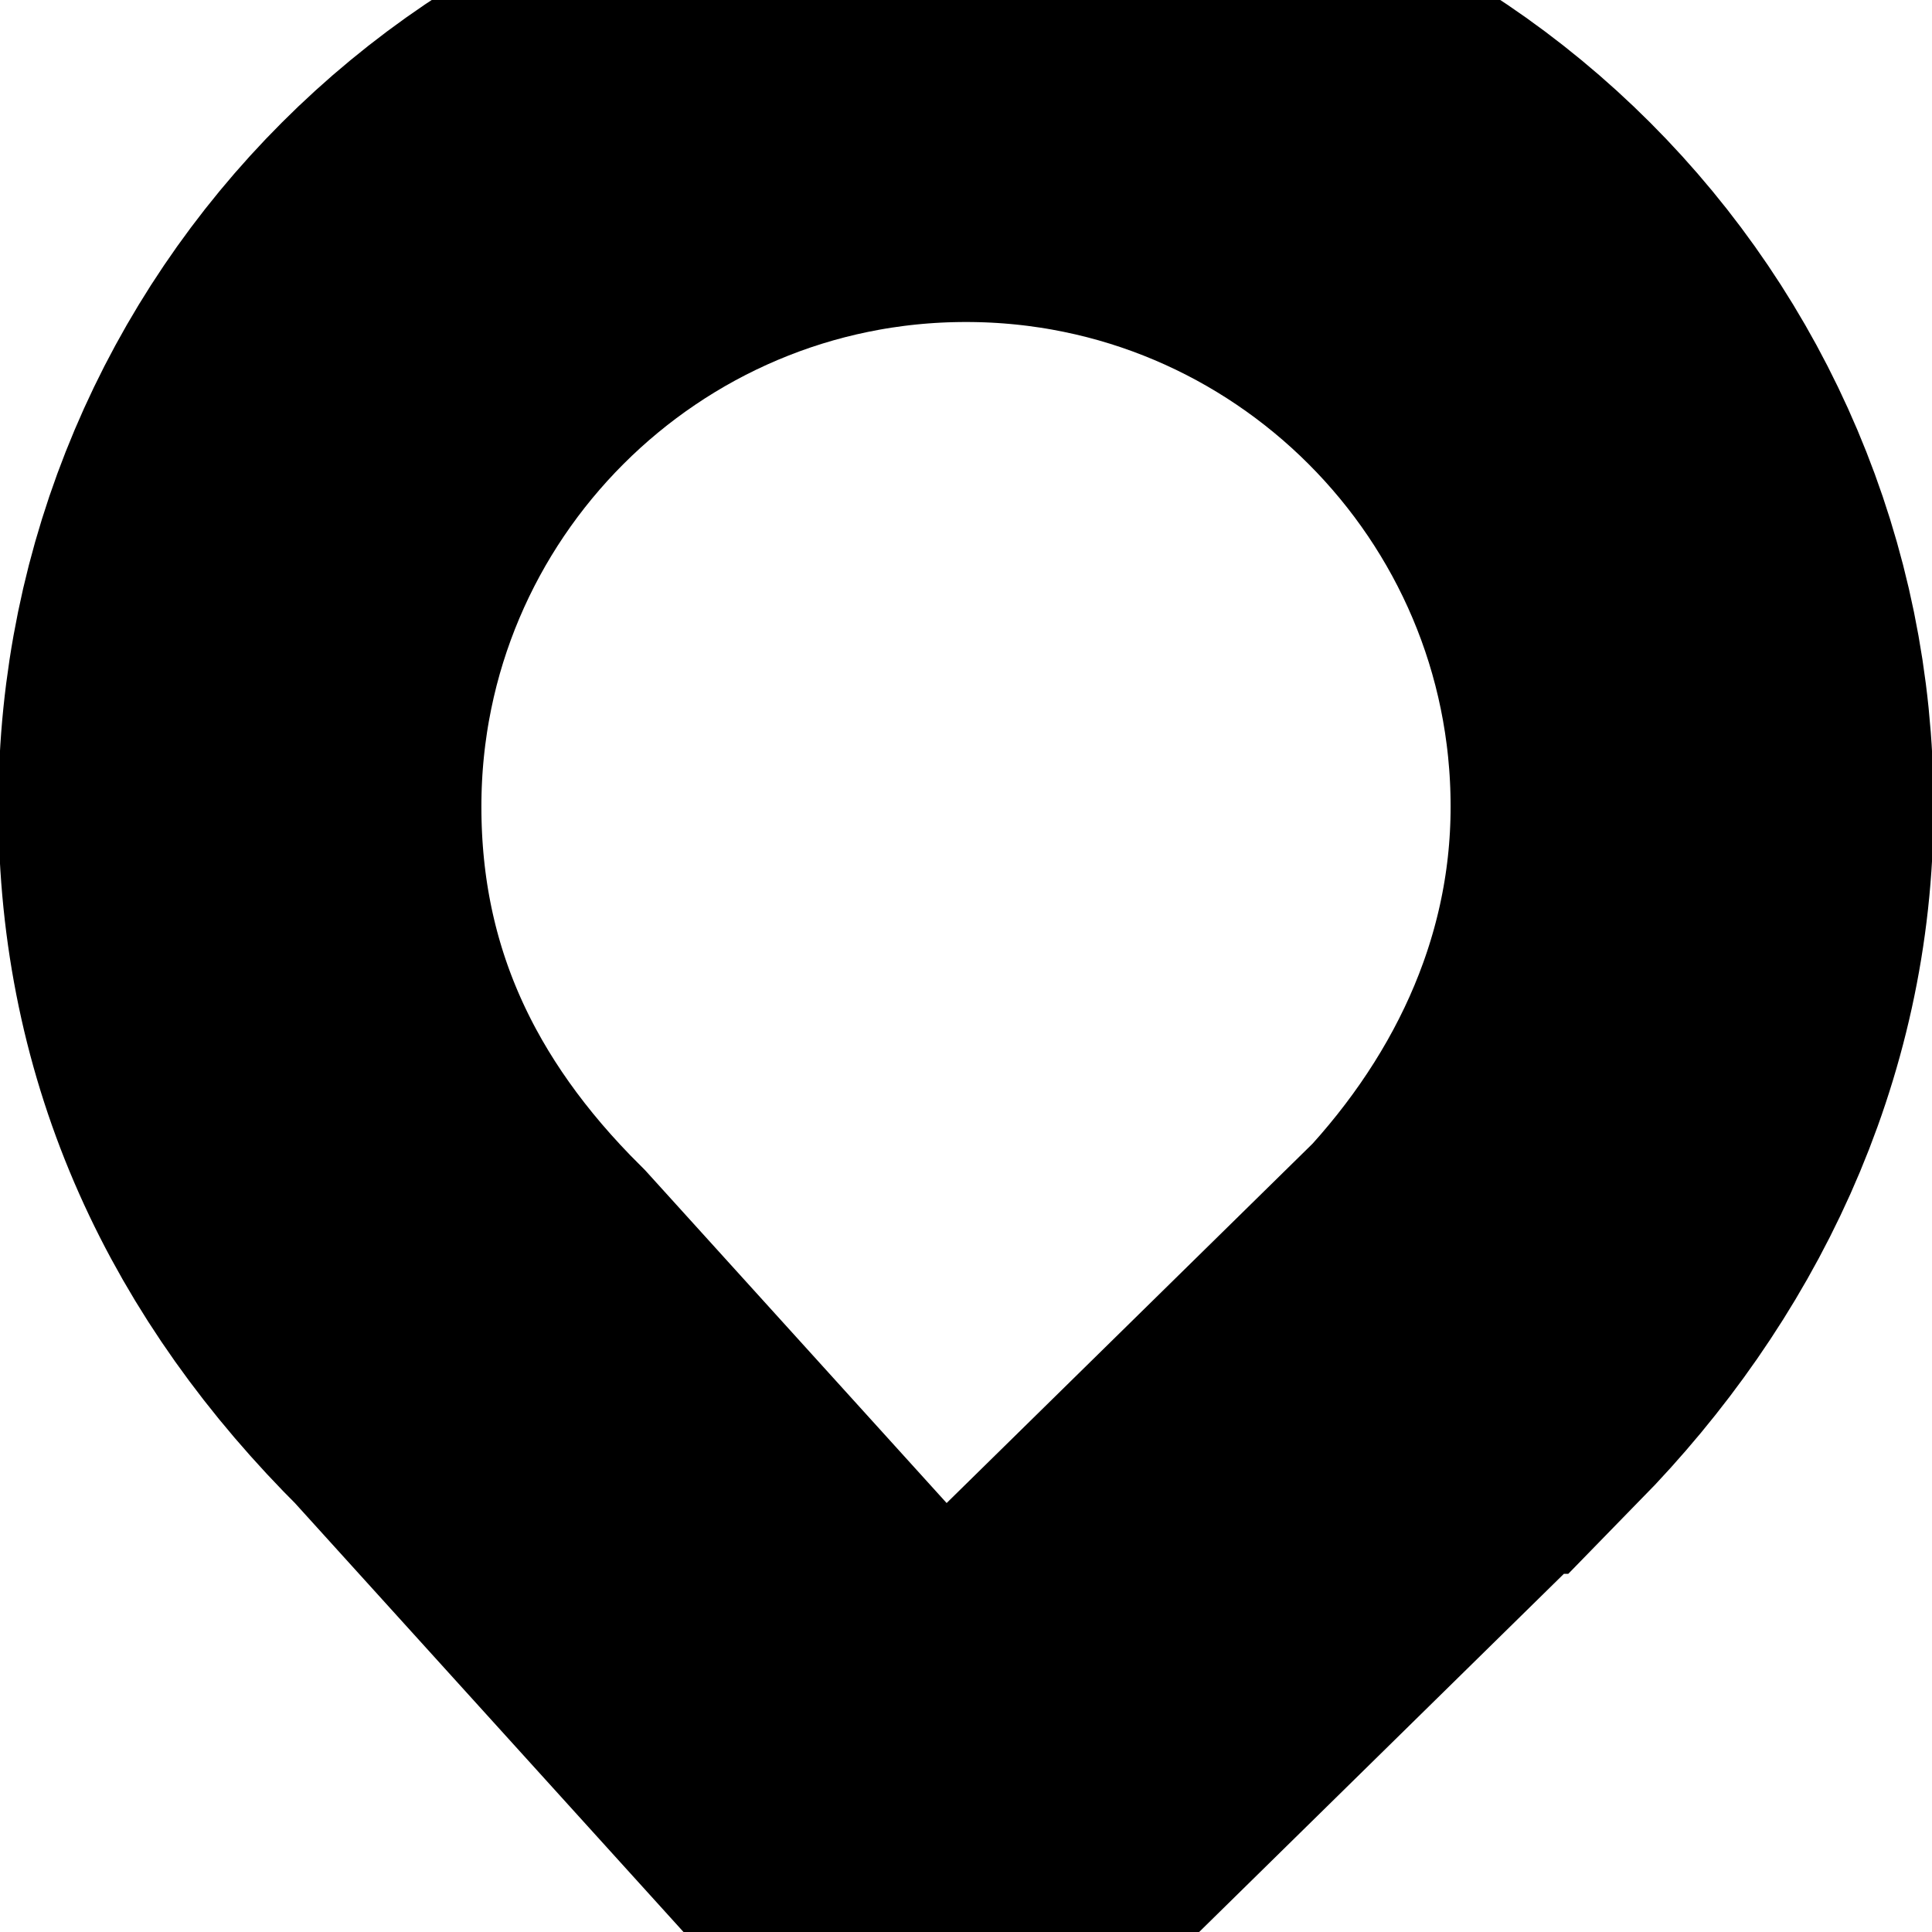
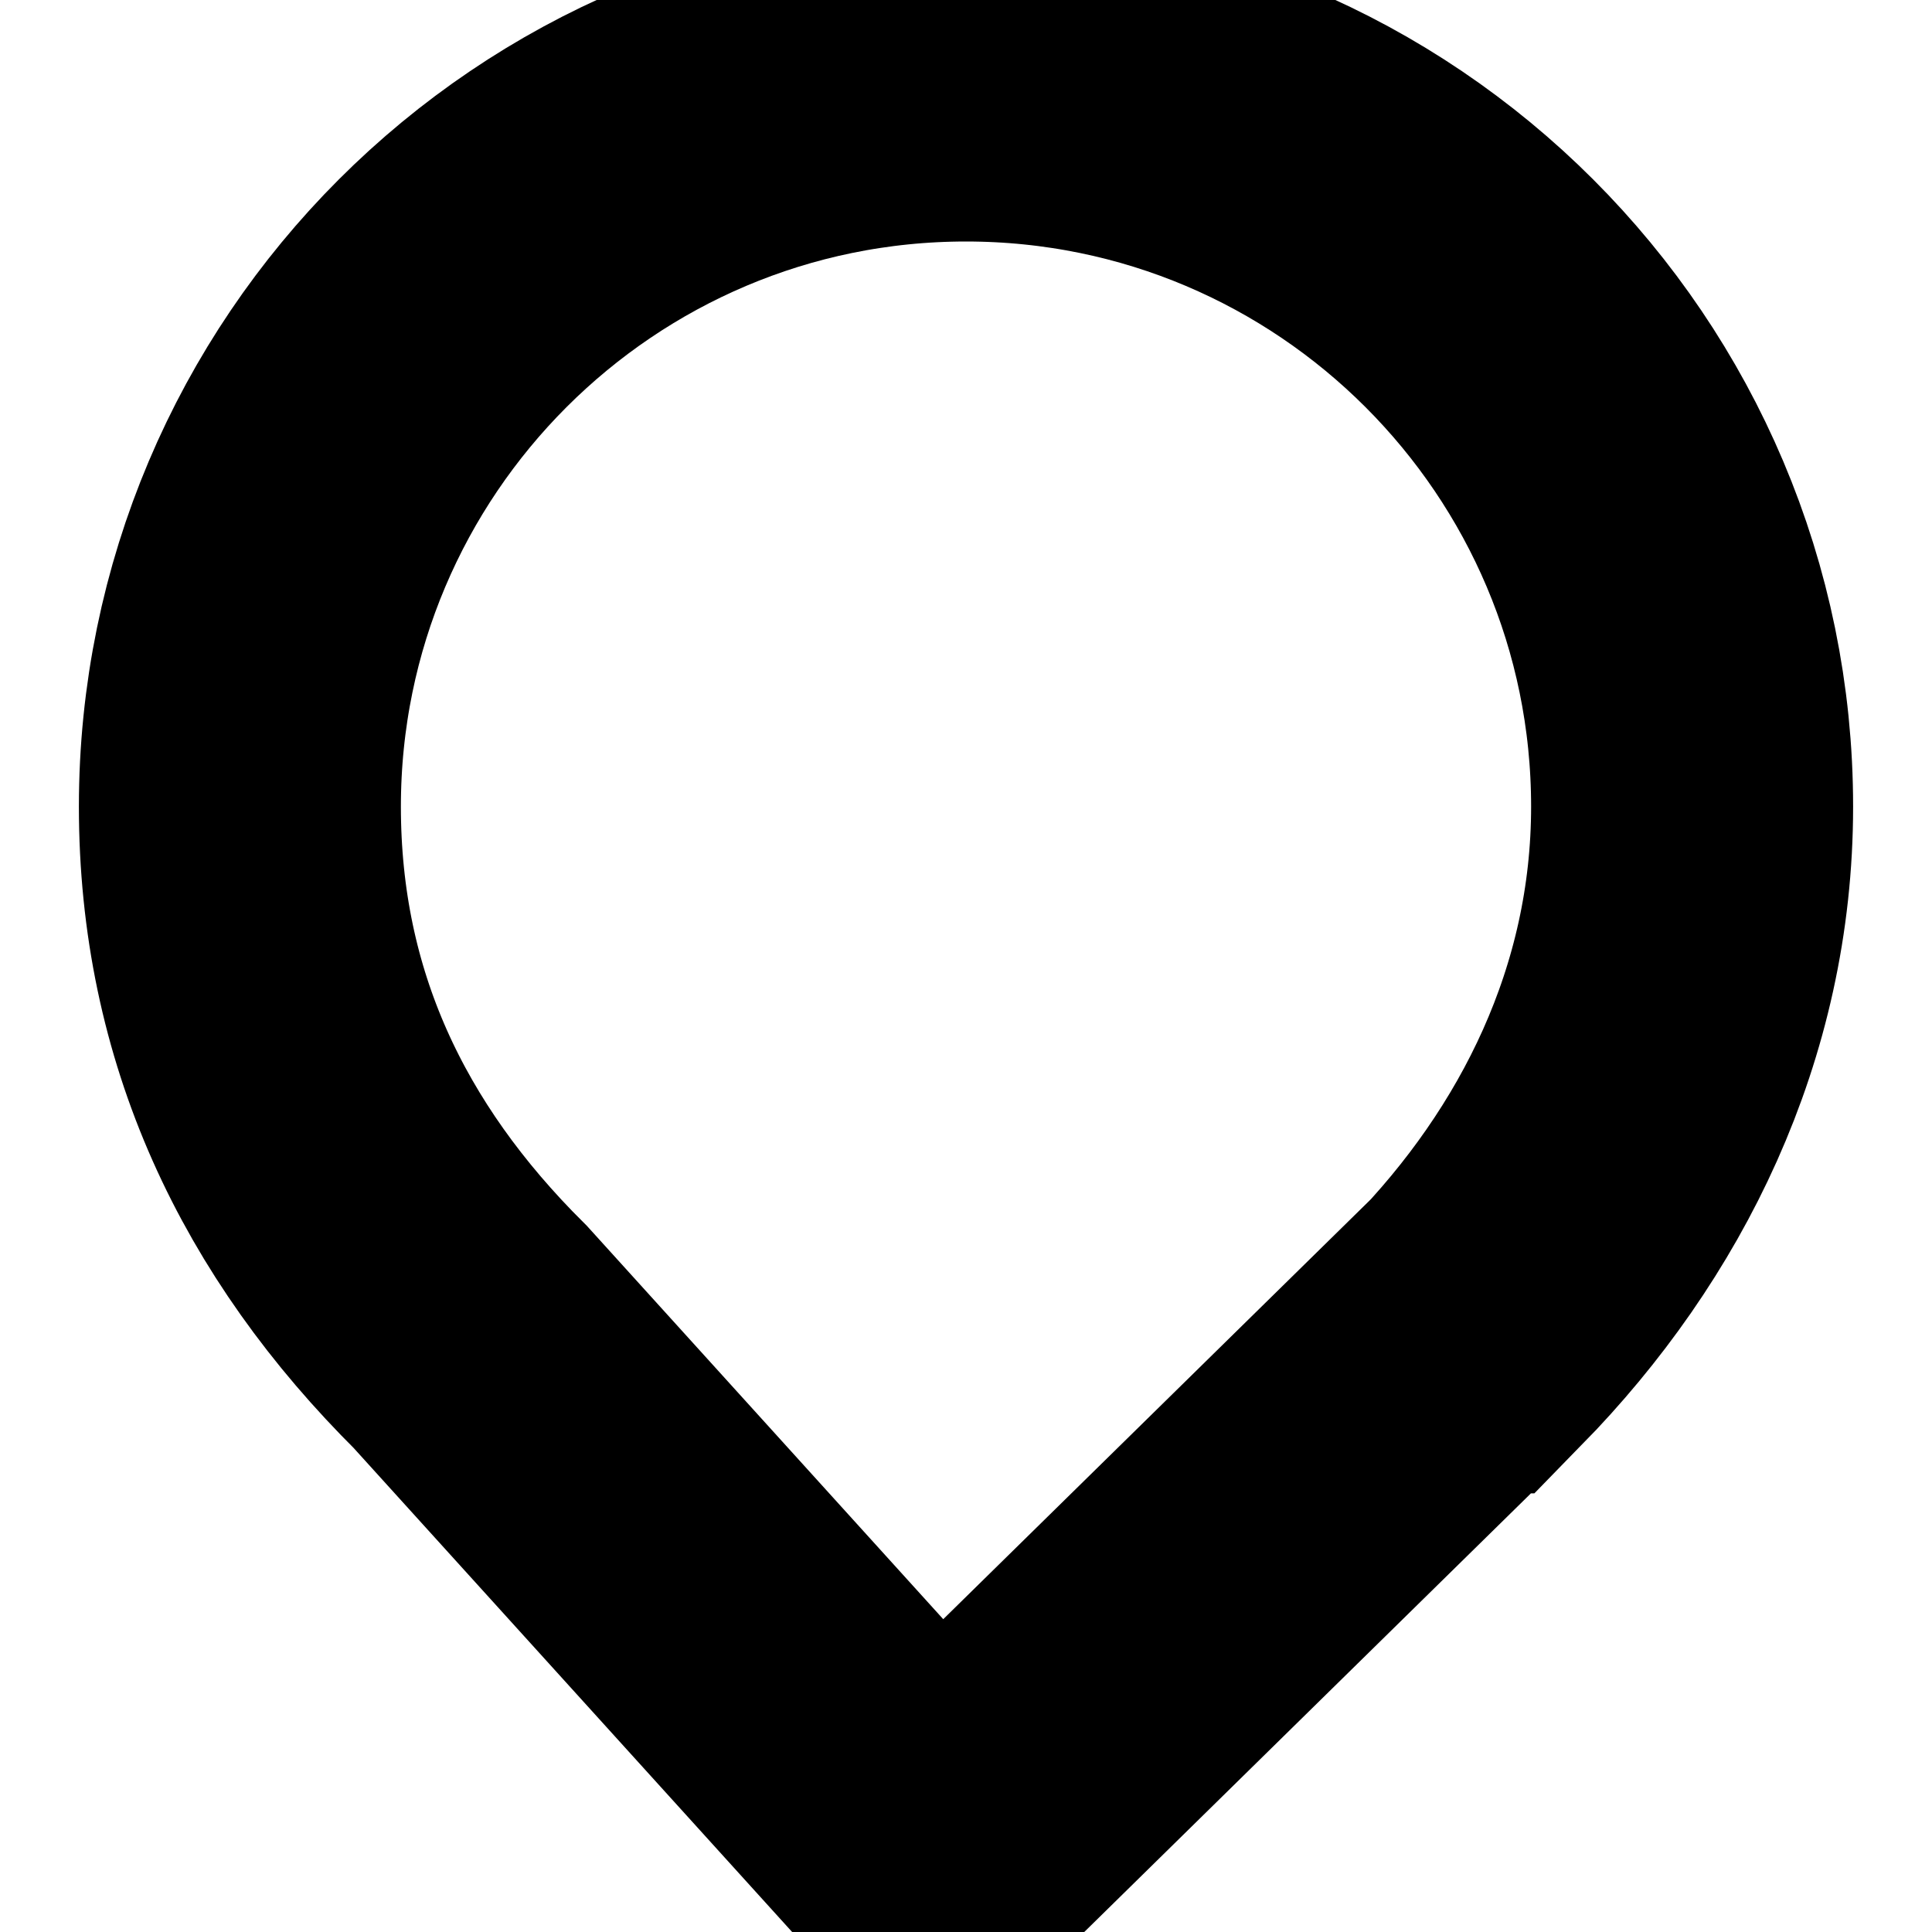
<svg xmlns="http://www.w3.org/2000/svg" xmlns:ns1="https://boxy-svg.com" viewBox="0 0 24 24" width="24pt" height="24pt" version="1.1" id="svg4">
  <defs id="defs8">
    <ns1:export>
      <ns1:file format="svg" units="pt" />
    </ns1:export>
  </defs>
-   <path d="M 18.219,16.551 C 19.896,14.836 21.02,12.588 21.02,10.02 21.02,5.042 16.978,1 12,1 7.022,1 2.98,5.042 2.98,10.02 c 0,2.6 1.027,4.767 2.864,6.59 v 0 l 5.789,6.39 6.567,-6.449 z" id="path2" style="stroke-width: 6px; stroke-opacity: 1; fill: rgba(162, 19, 19, 0); stroke: #000;" />
+   <path d="M 18.219,16.551 C 19.896,14.836 21.02,12.588 21.02,10.02 21.02,5.042 16.978,1 12,1 7.022,1 2.98,5.042 2.98,10.02 c 0,2.6 1.027,4.767 2.864,6.59 v 0 l 5.789,6.39 6.567,-6.449 z" id="path2" style="stroke-width: 4px; stroke-opacity: 1; fill: rgba(162, 19, 19, 0); stroke: #000;" />
  <path style="fill-opacity: 0; fill-rule: evenodd; stroke-width: 0.096; paint-order: markers stroke; fill: rgba(162, 19, 19, 0); stroke: #000;" d="M 9.049 19.349 C 7.604 17.754 6.256 16.273 6.053 16.058 C 4.577 14.493 3.801 12.913 3.566 10.995 C 3.516 10.591 3.516 9.459 3.566 9.055 C 3.907 6.276 5.51 3.899 7.953 2.55 C 8.88 2.038 9.94 1.702 11.079 1.559 C 11.462 1.511 12.573 1.51 12.959 1.558 C 14.94 1.804 16.659 2.639 18.035 4.022 C 18.473 4.463 18.723 4.765 19.062 5.264 C 19.488 5.893 19.81 6.531 20.049 7.221 C 21.023 10.043 20.475 13.021 18.538 15.426 C 18.195 15.852 18.193 15.854 15.198 18.788 C 13.786 20.171 12.416 21.516 12.153 21.776 L 11.675 22.249 L 9.049 19.349 Z" id="path1813" />
</svg>
